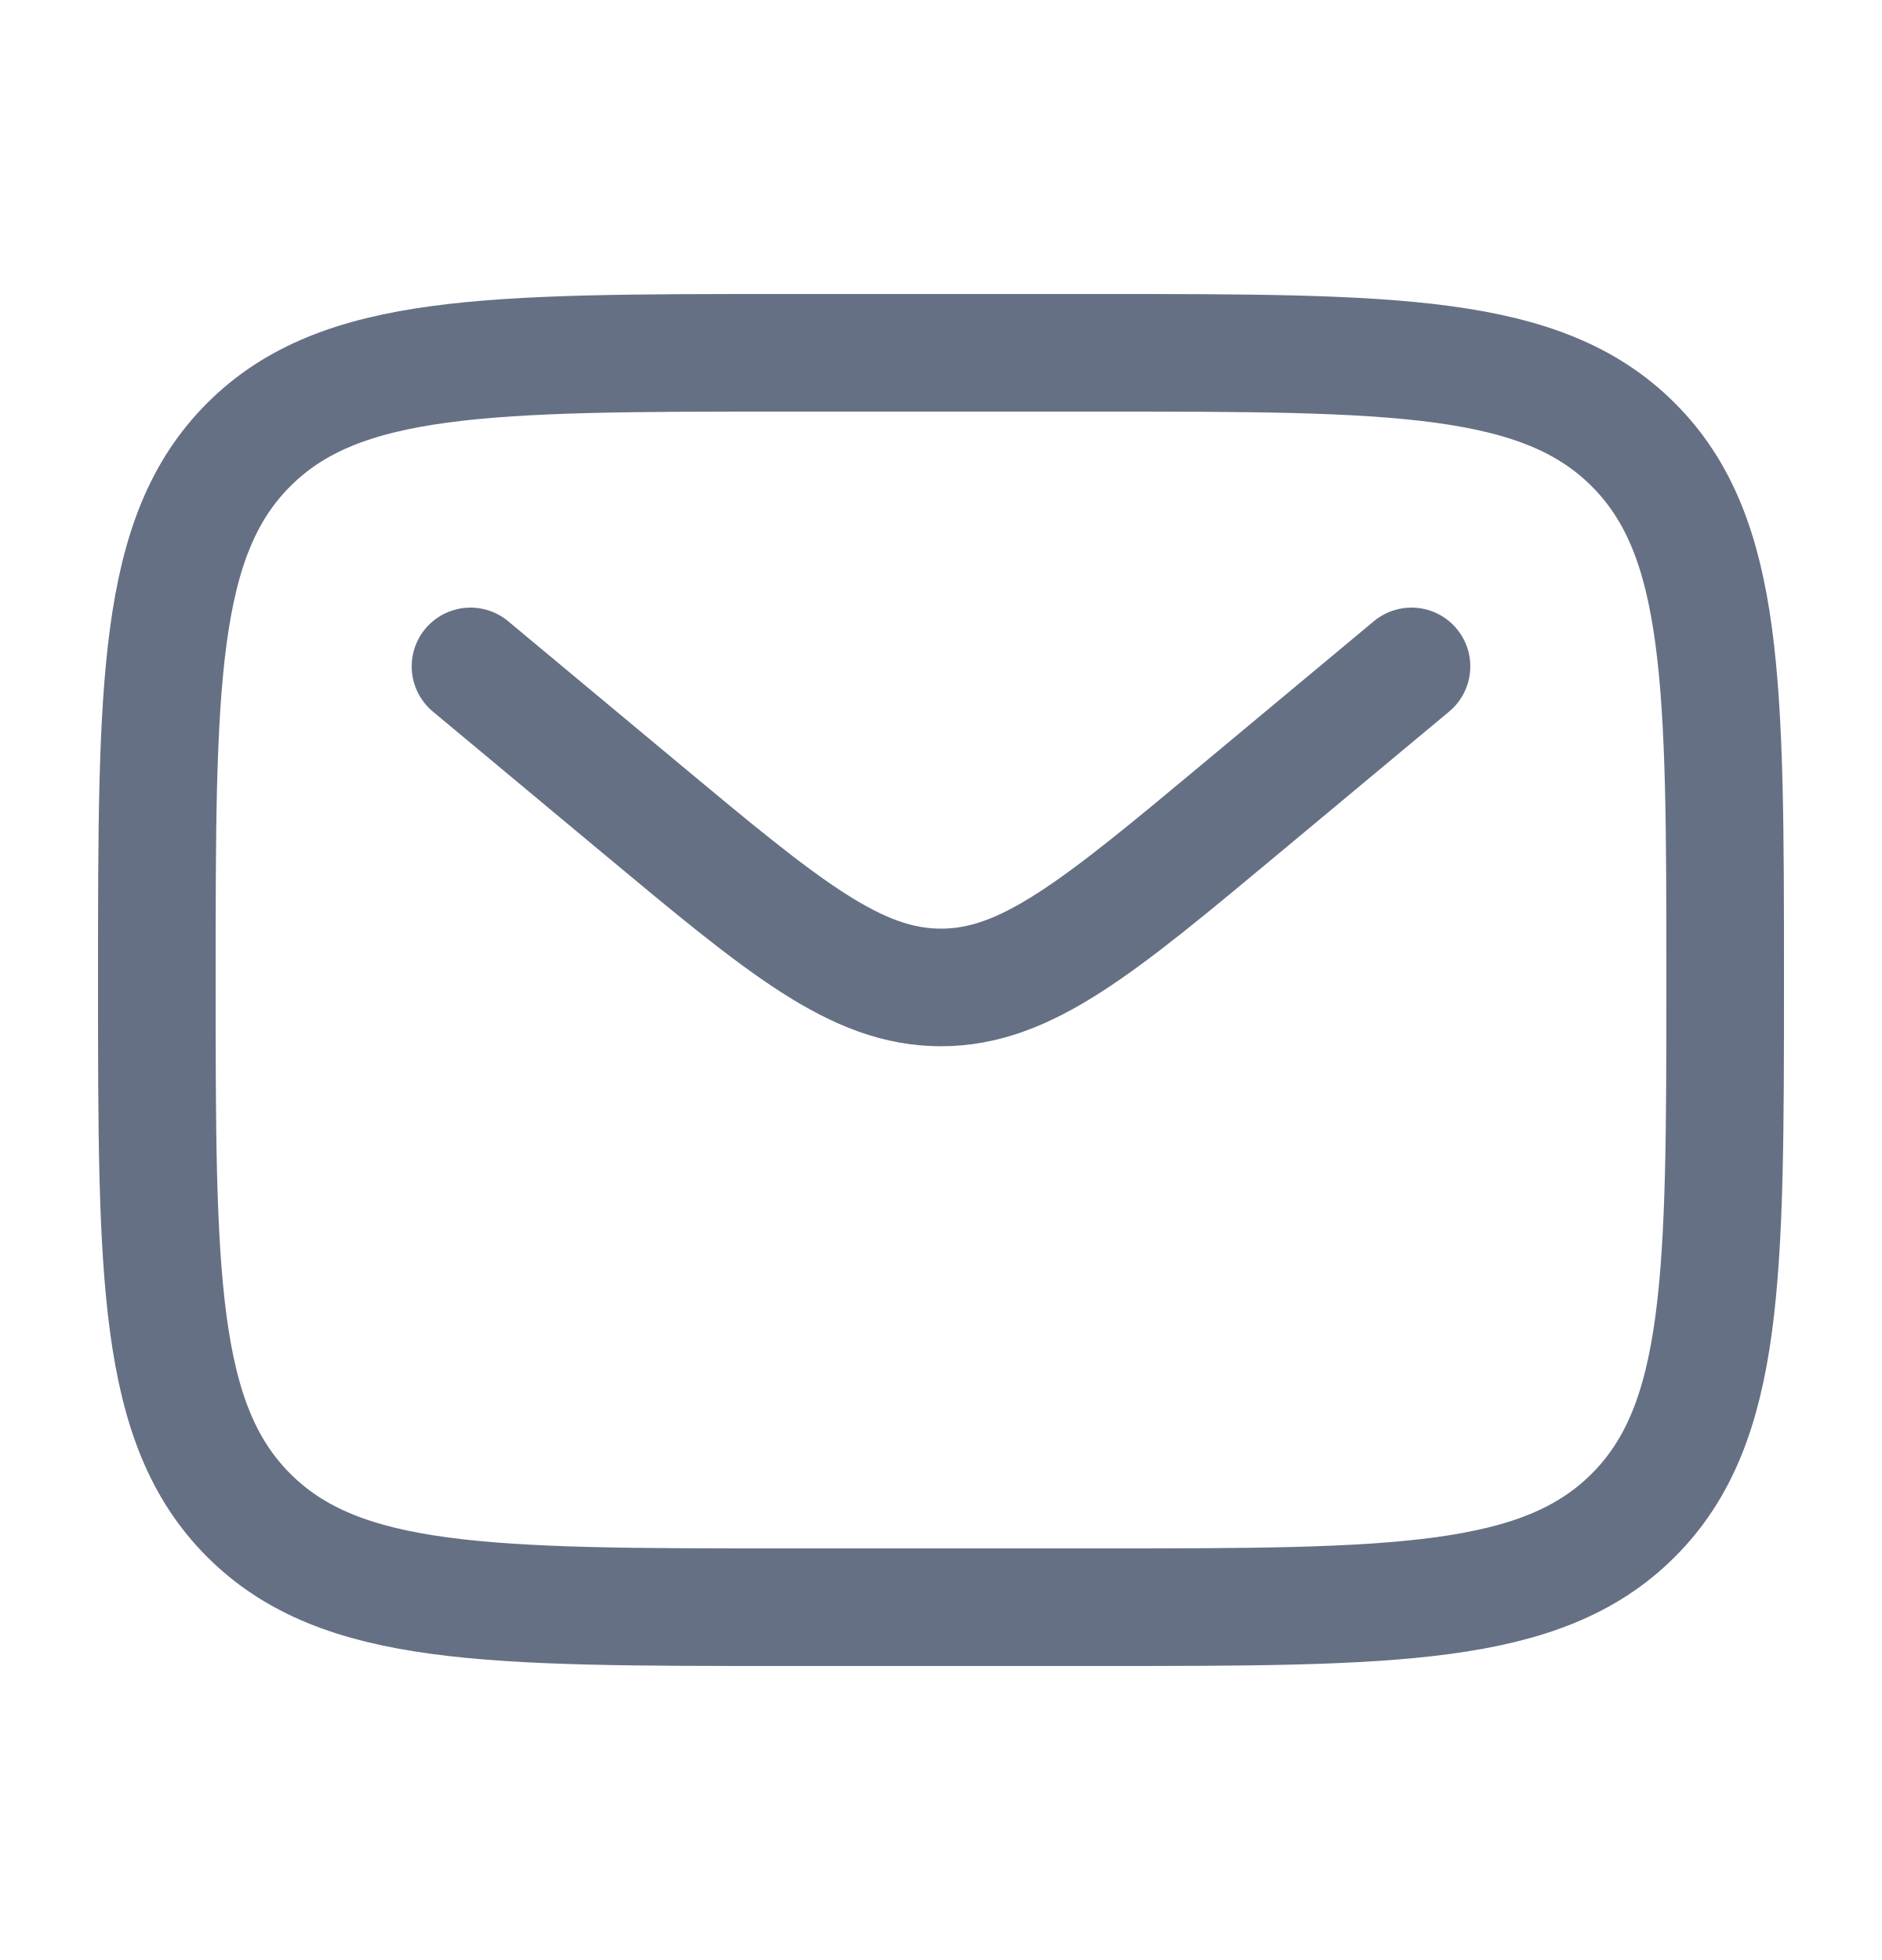
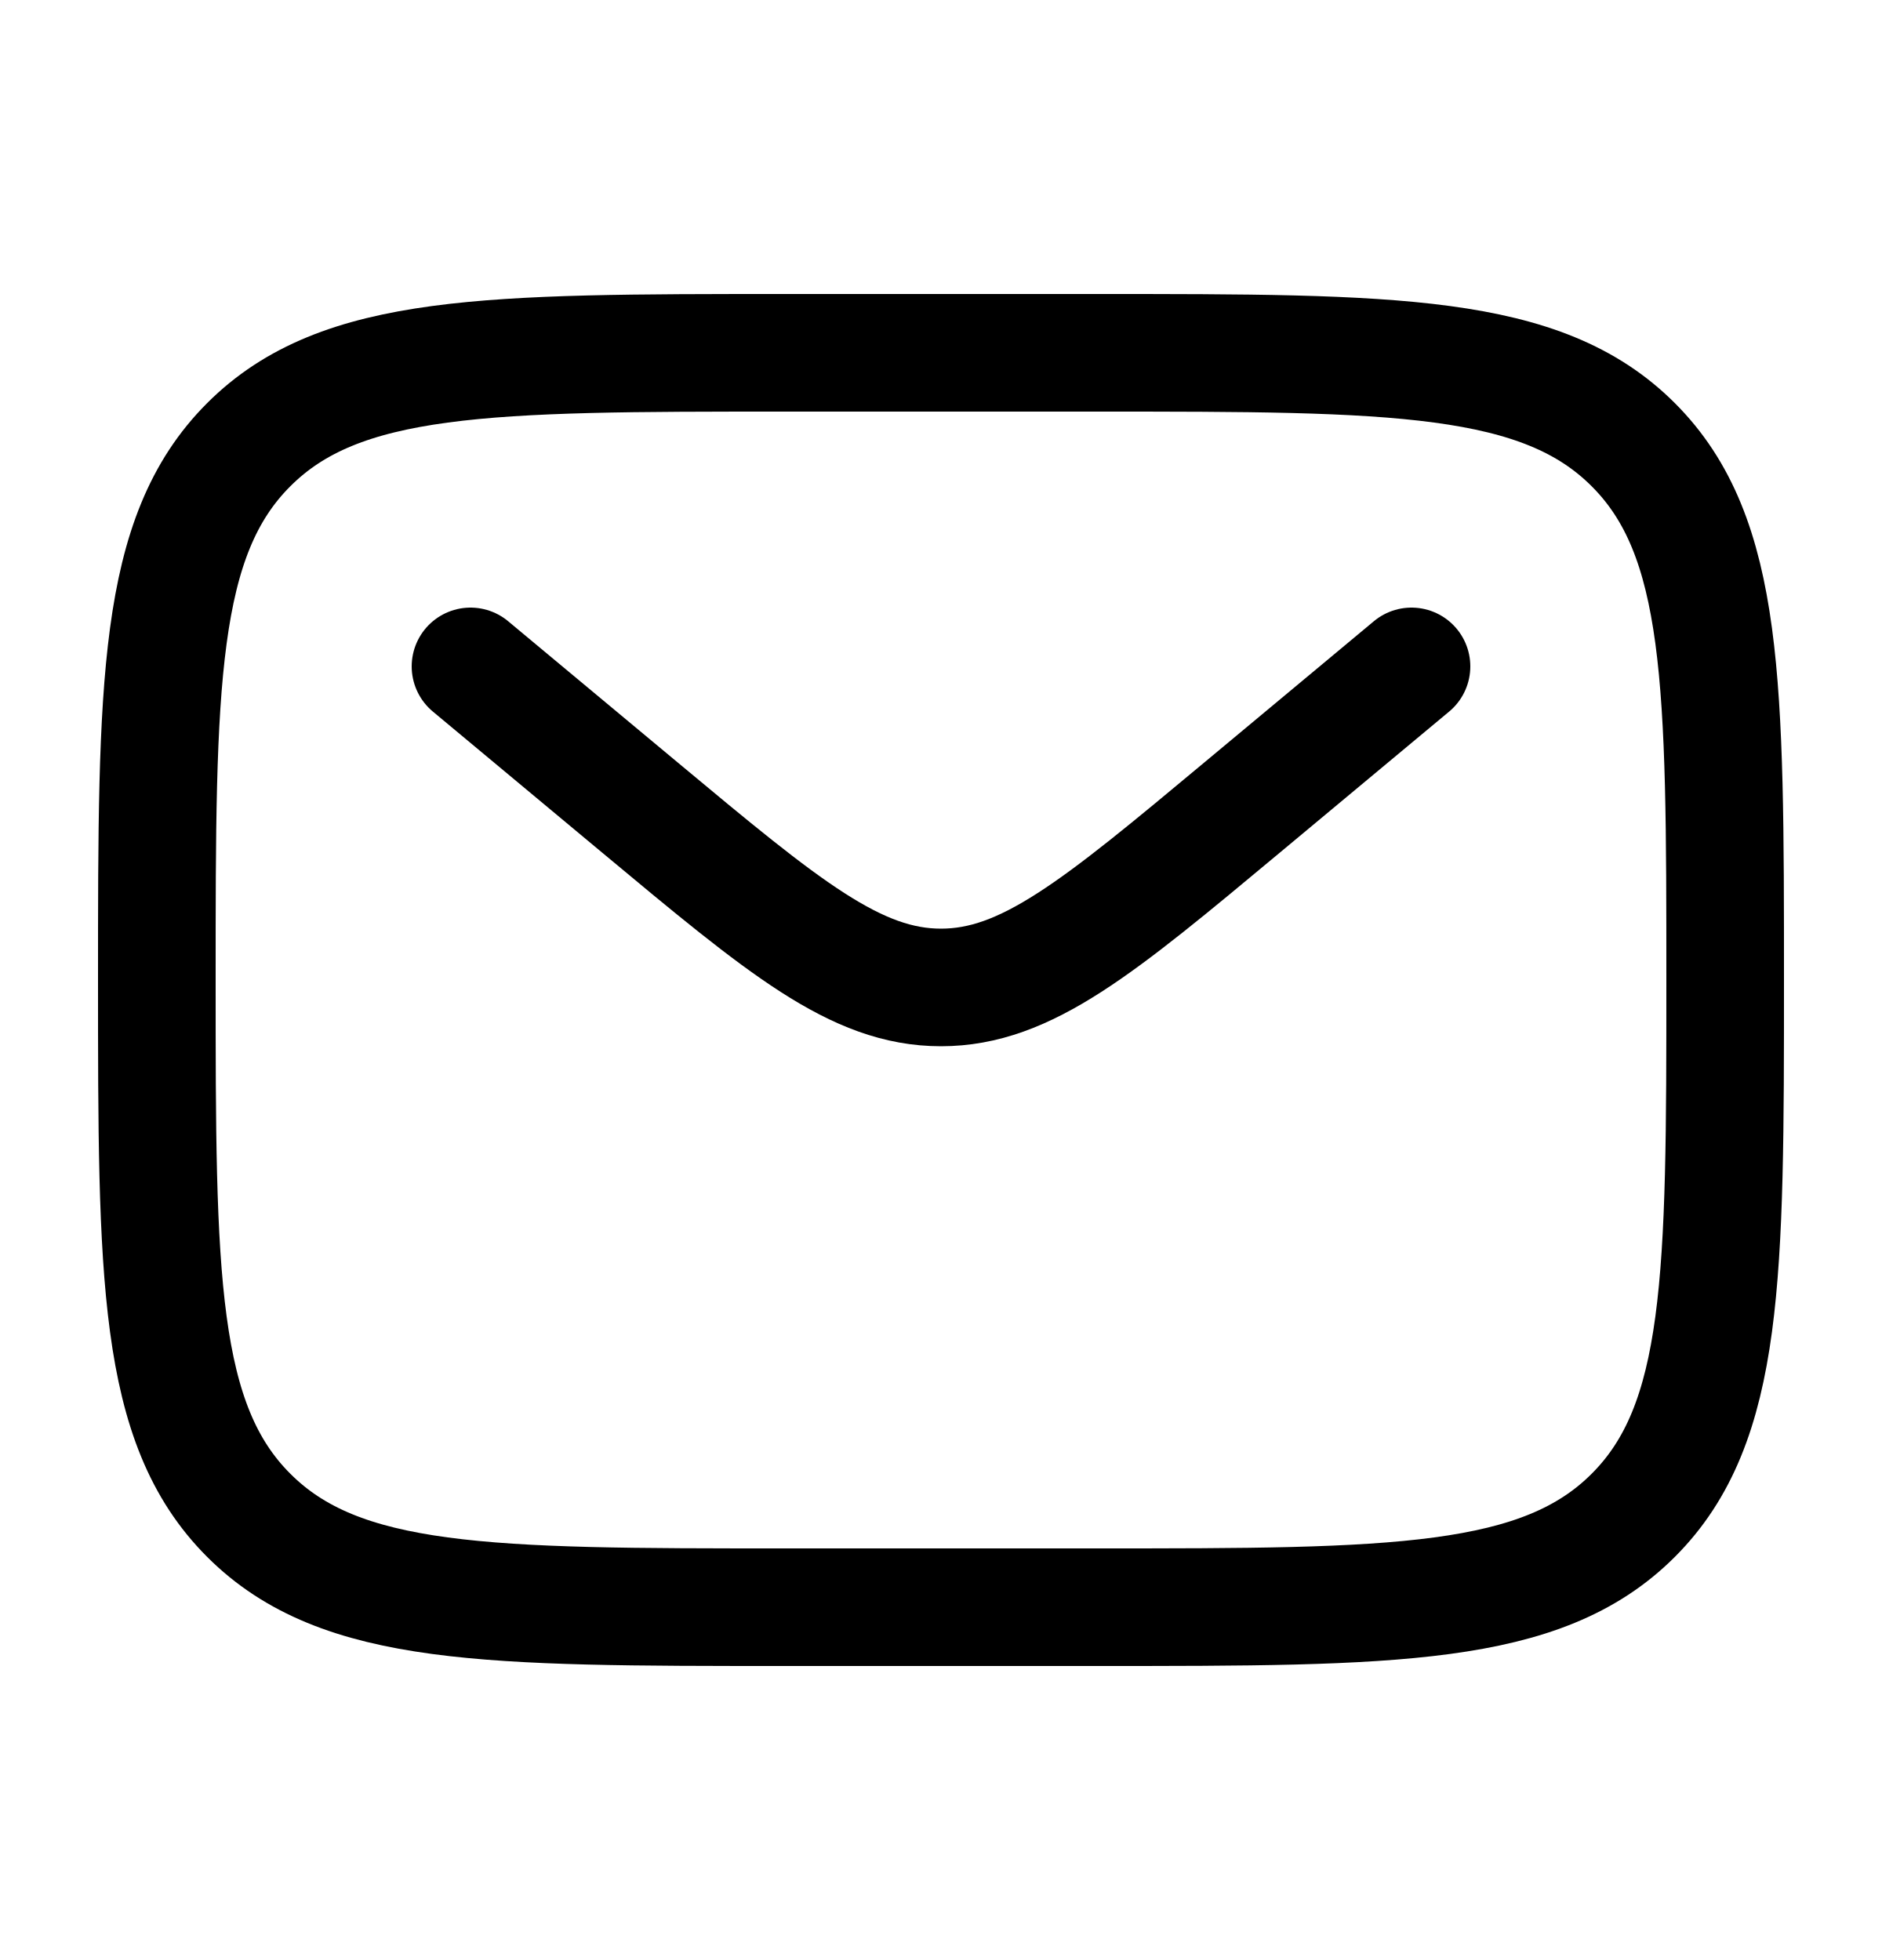
<svg xmlns="http://www.w3.org/2000/svg" width="24" height="25" viewBox="0 0 24 25" fill="none">
-   <path d="M2 12.5C2 8.729 2 6.843 3.172 5.672C4.343 4.5 6.229 4.5 10 4.5L14 4.5C17.771 4.5 19.657 4.5 20.828 5.672C22 6.843 22 8.729 22 12.5C22 16.271 22 18.157 20.828 19.328C19.657 20.5 17.771 20.5 14 20.5H10C6.229 20.5 4.343 20.5 3.172 19.328C2 18.157 2 16.271 2 12.5Z" stroke="#667085" stroke-width="1.5" />
-   <path d="M6 8.5L8.159 10.299C9.996 11.83 10.914 12.595 12 12.595C13.086 12.595 14.005 11.83 15.841 10.299L18 8.5" stroke="#667085" stroke-width="1.5" stroke-linecap="round" />
+   <path d="M2 12.5C2 8.729 2 6.843 3.172 5.672C4.343 4.5 6.229 4.5 10 4.5L14 4.5C17.771 4.5 19.657 4.5 20.828 5.672C22 6.843 22 8.729 22 12.5C22 16.271 22 18.157 20.828 19.328C19.657 20.5 17.771 20.5 14 20.5H10C6.229 20.5 4.343 20.5 3.172 19.328C2 18.157 2 16.271 2 12.5Z" stroke="currentColor" stroke-width="1.5" />
+   <path d="M6 8.5L8.159 10.299C9.996 11.83 10.914 12.595 12 12.595C13.086 12.595 14.005 11.83 15.841 10.299L18 8.5" stroke="currentColor" stroke-width="1.5" stroke-linecap="round" />
</svg>
